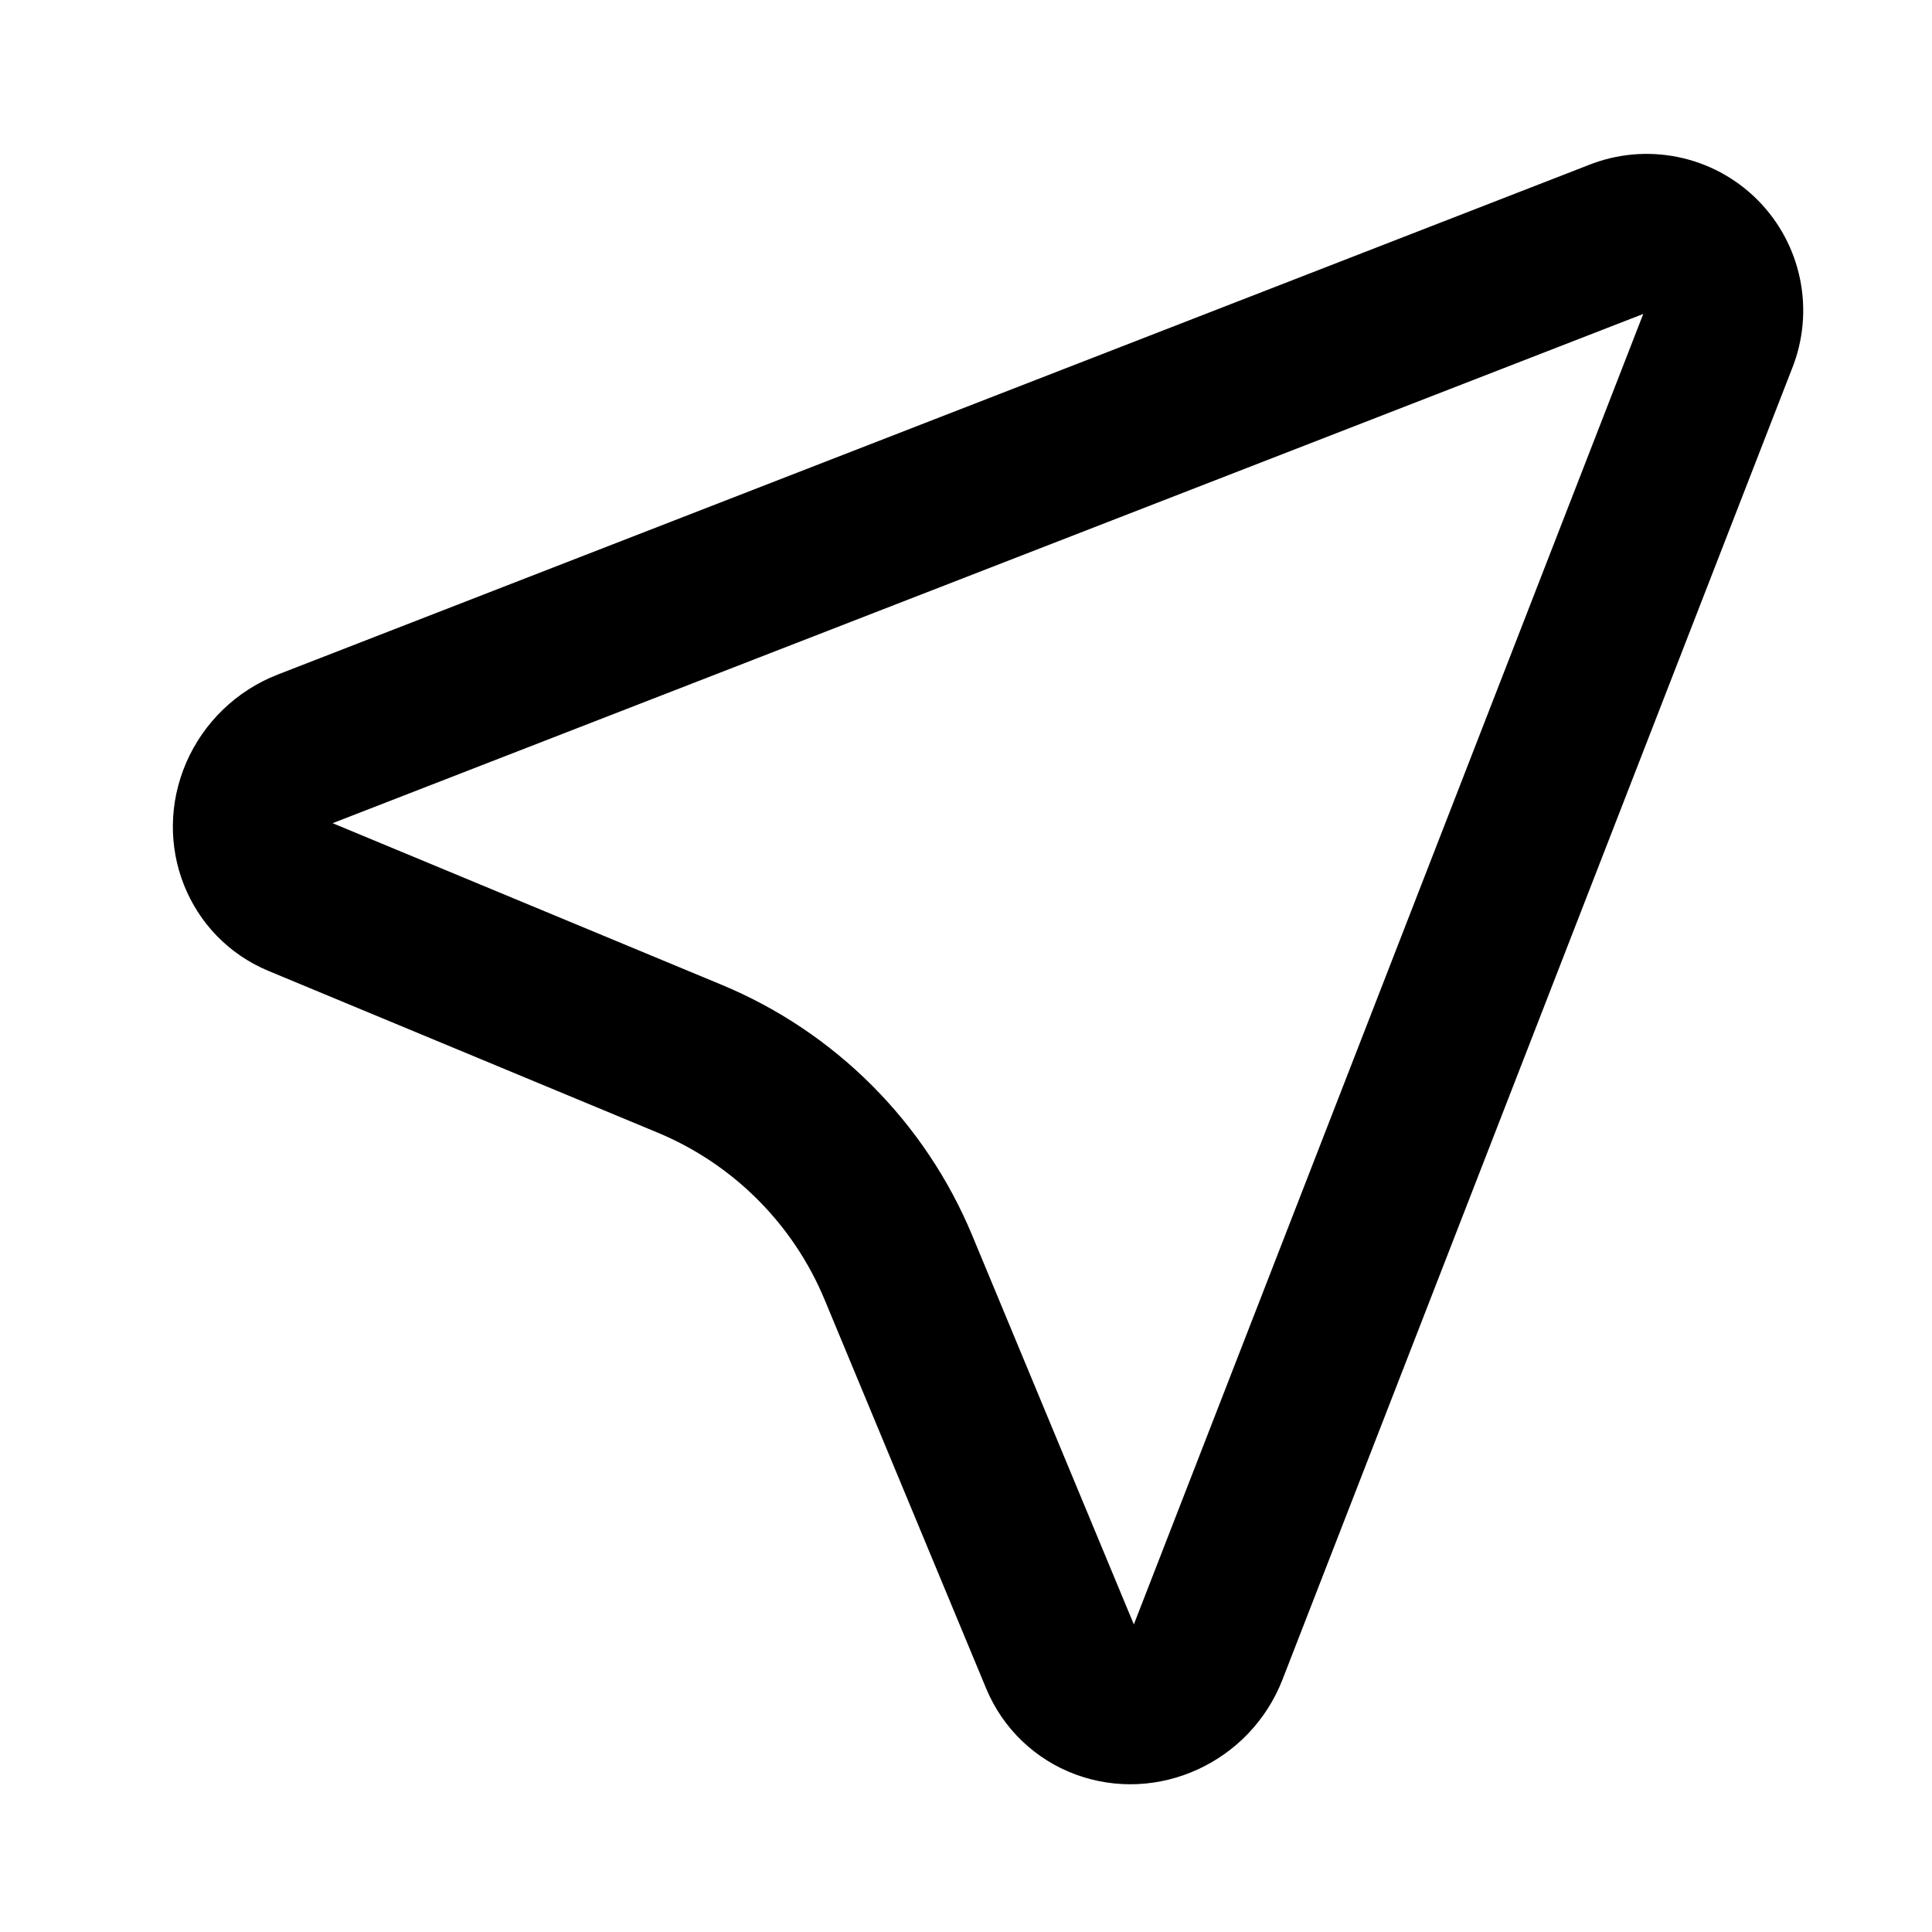
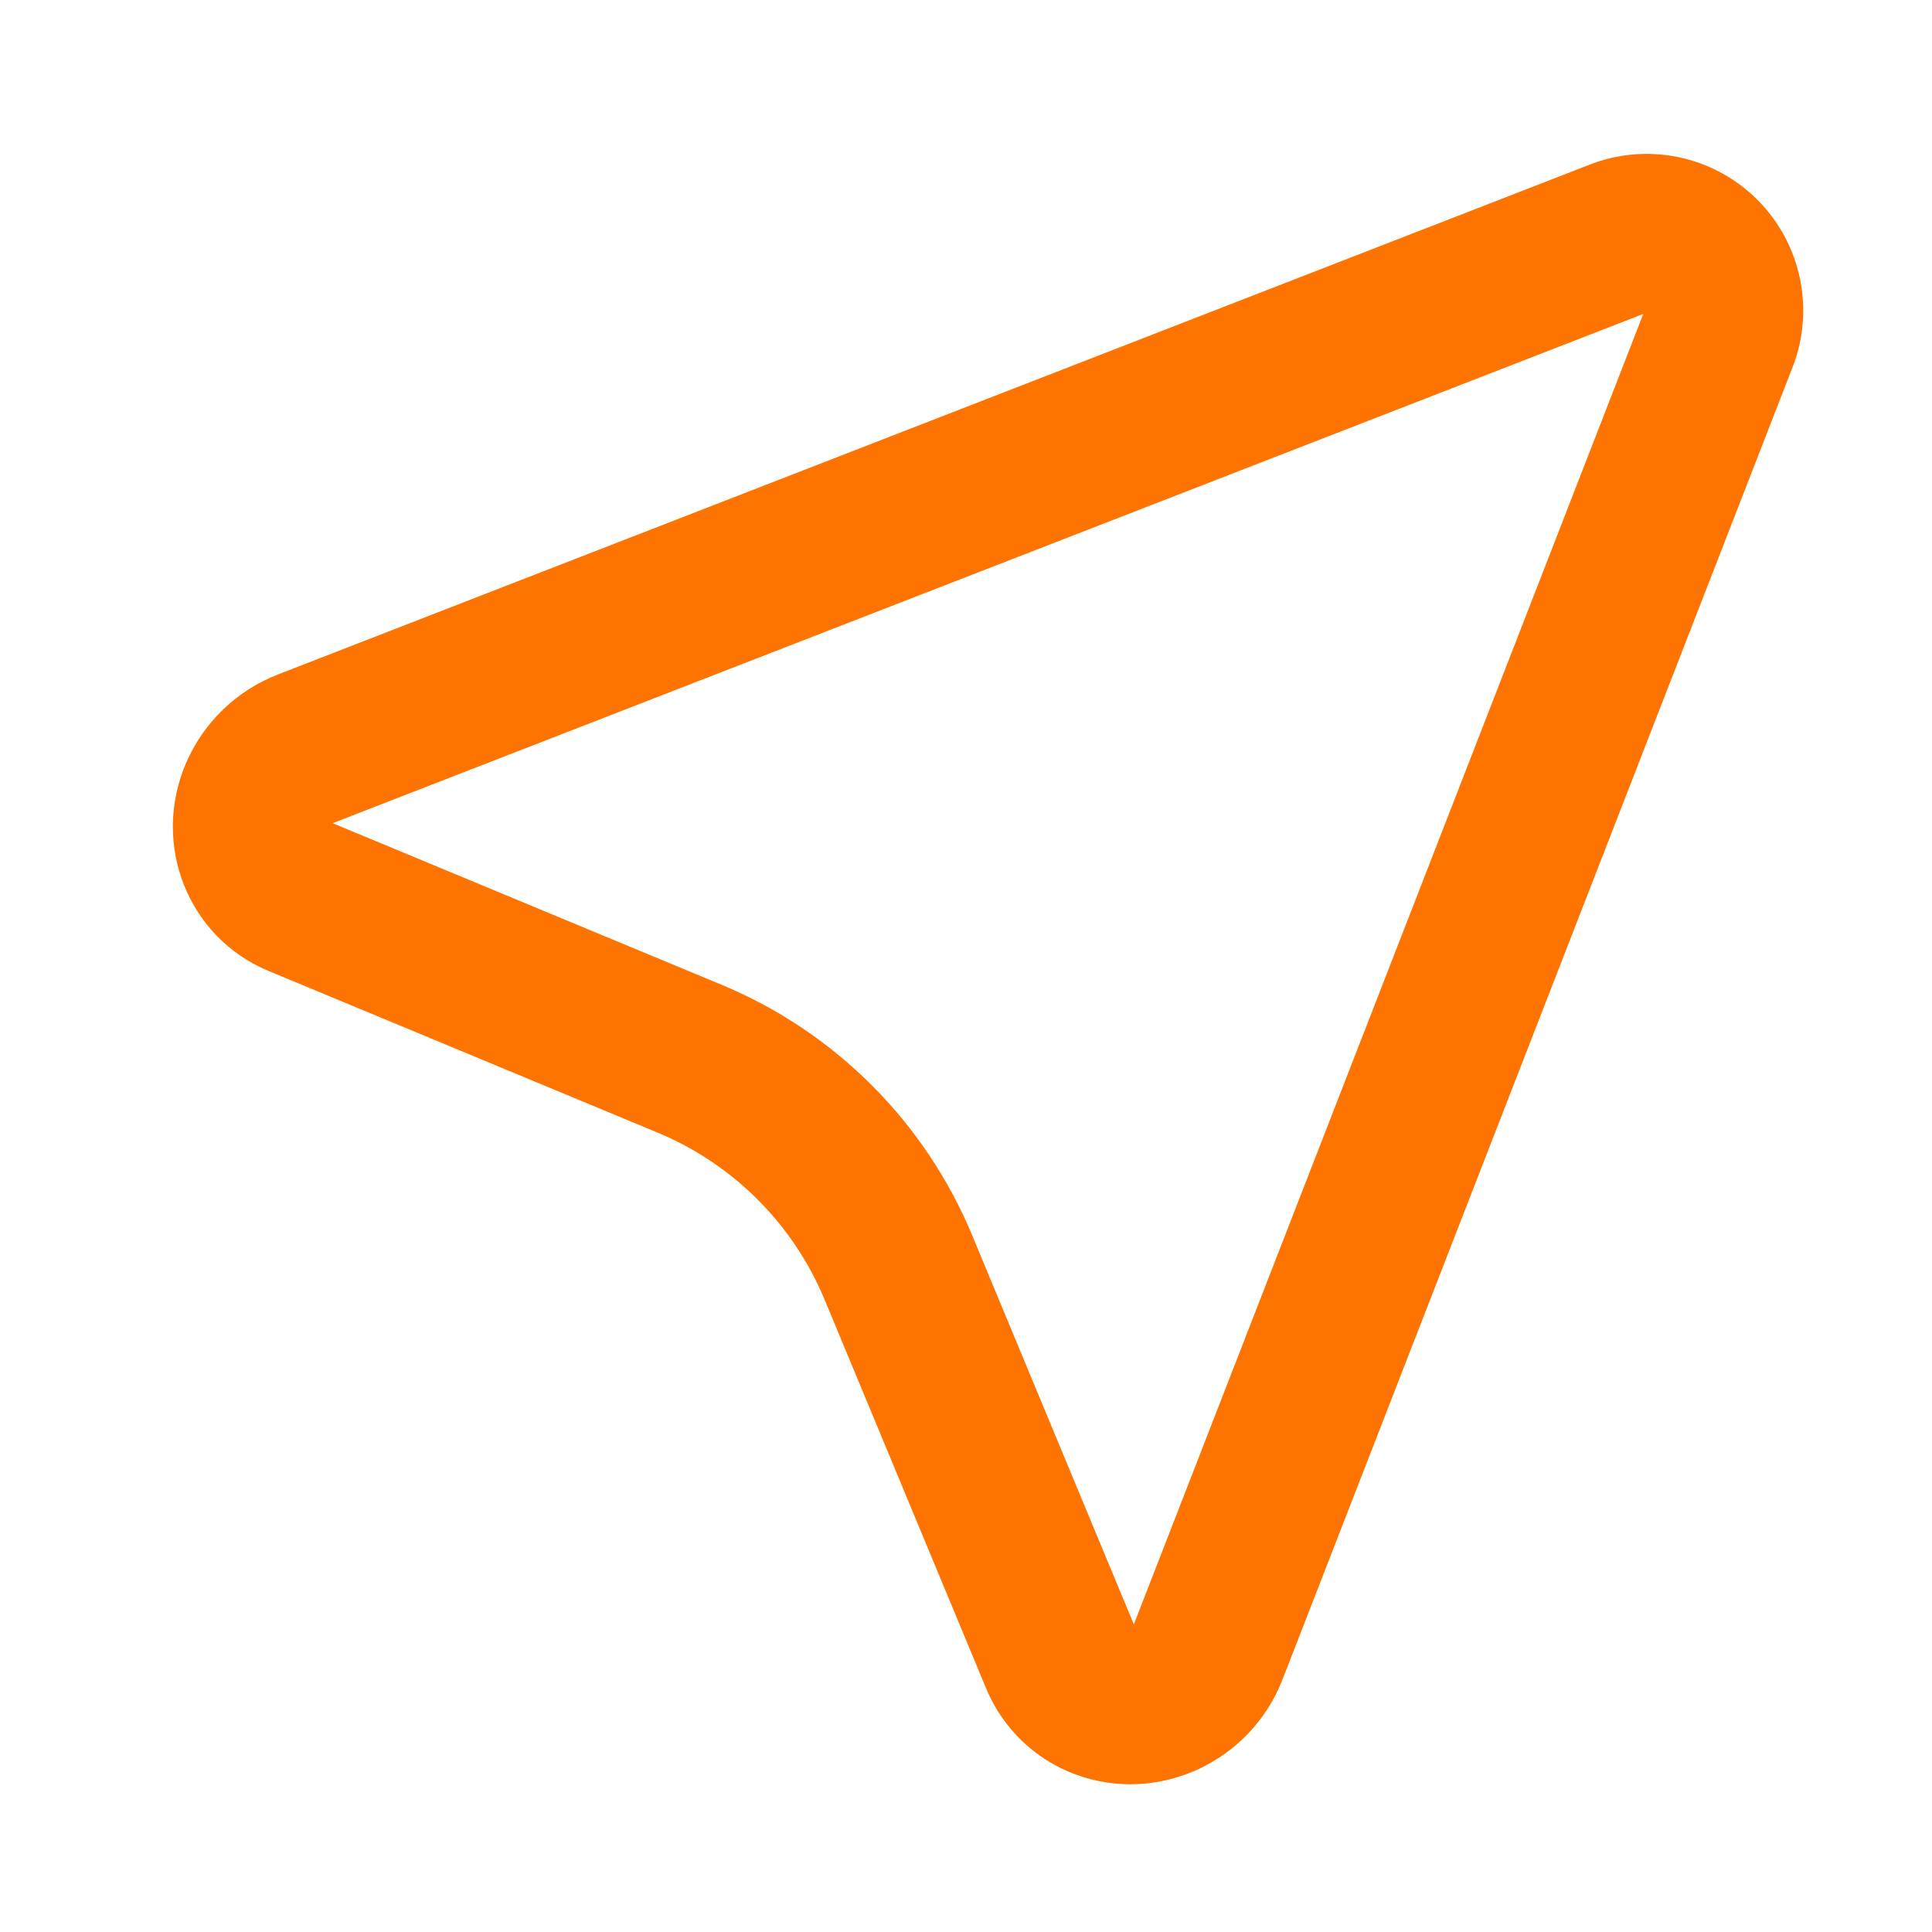
- <svg xmlns="http://www.w3.org/2000/svg" fill="#000000" width="800px" height="800px" viewBox="-1.5 -1 24 24" preserveAspectRatio="xMinYMin" class="jam jam-gps">
+ <svg xmlns="http://www.w3.org/2000/svg" fill="#FF7300" width="800px" height="800px" viewBox="-1.5 -1 24 24" preserveAspectRatio="xMinYMin" class="jam jam-gps">
  <path d="M18.913 2.9L2.632 9.226l4.829 2.006a5.767 5.767 0 0 1 3.118 3.119l2.006 4.828L18.913 2.9zm1.847.682l-6.328 16.281c-.4 1.03-1.551 1.557-2.571 1.18a1.923 1.923 0 0 1-1.11-1.067l-2.007-4.83a3.845 3.845 0 0 0-2.079-2.078l-4.828-2.006C.833 10.645.375 9.486.814 8.472A2.05 2.05 0 0 1 1.949 7.38L18.23 1.052a1.945 1.945 0 0 1 2.53 2.53z" />
</svg>
